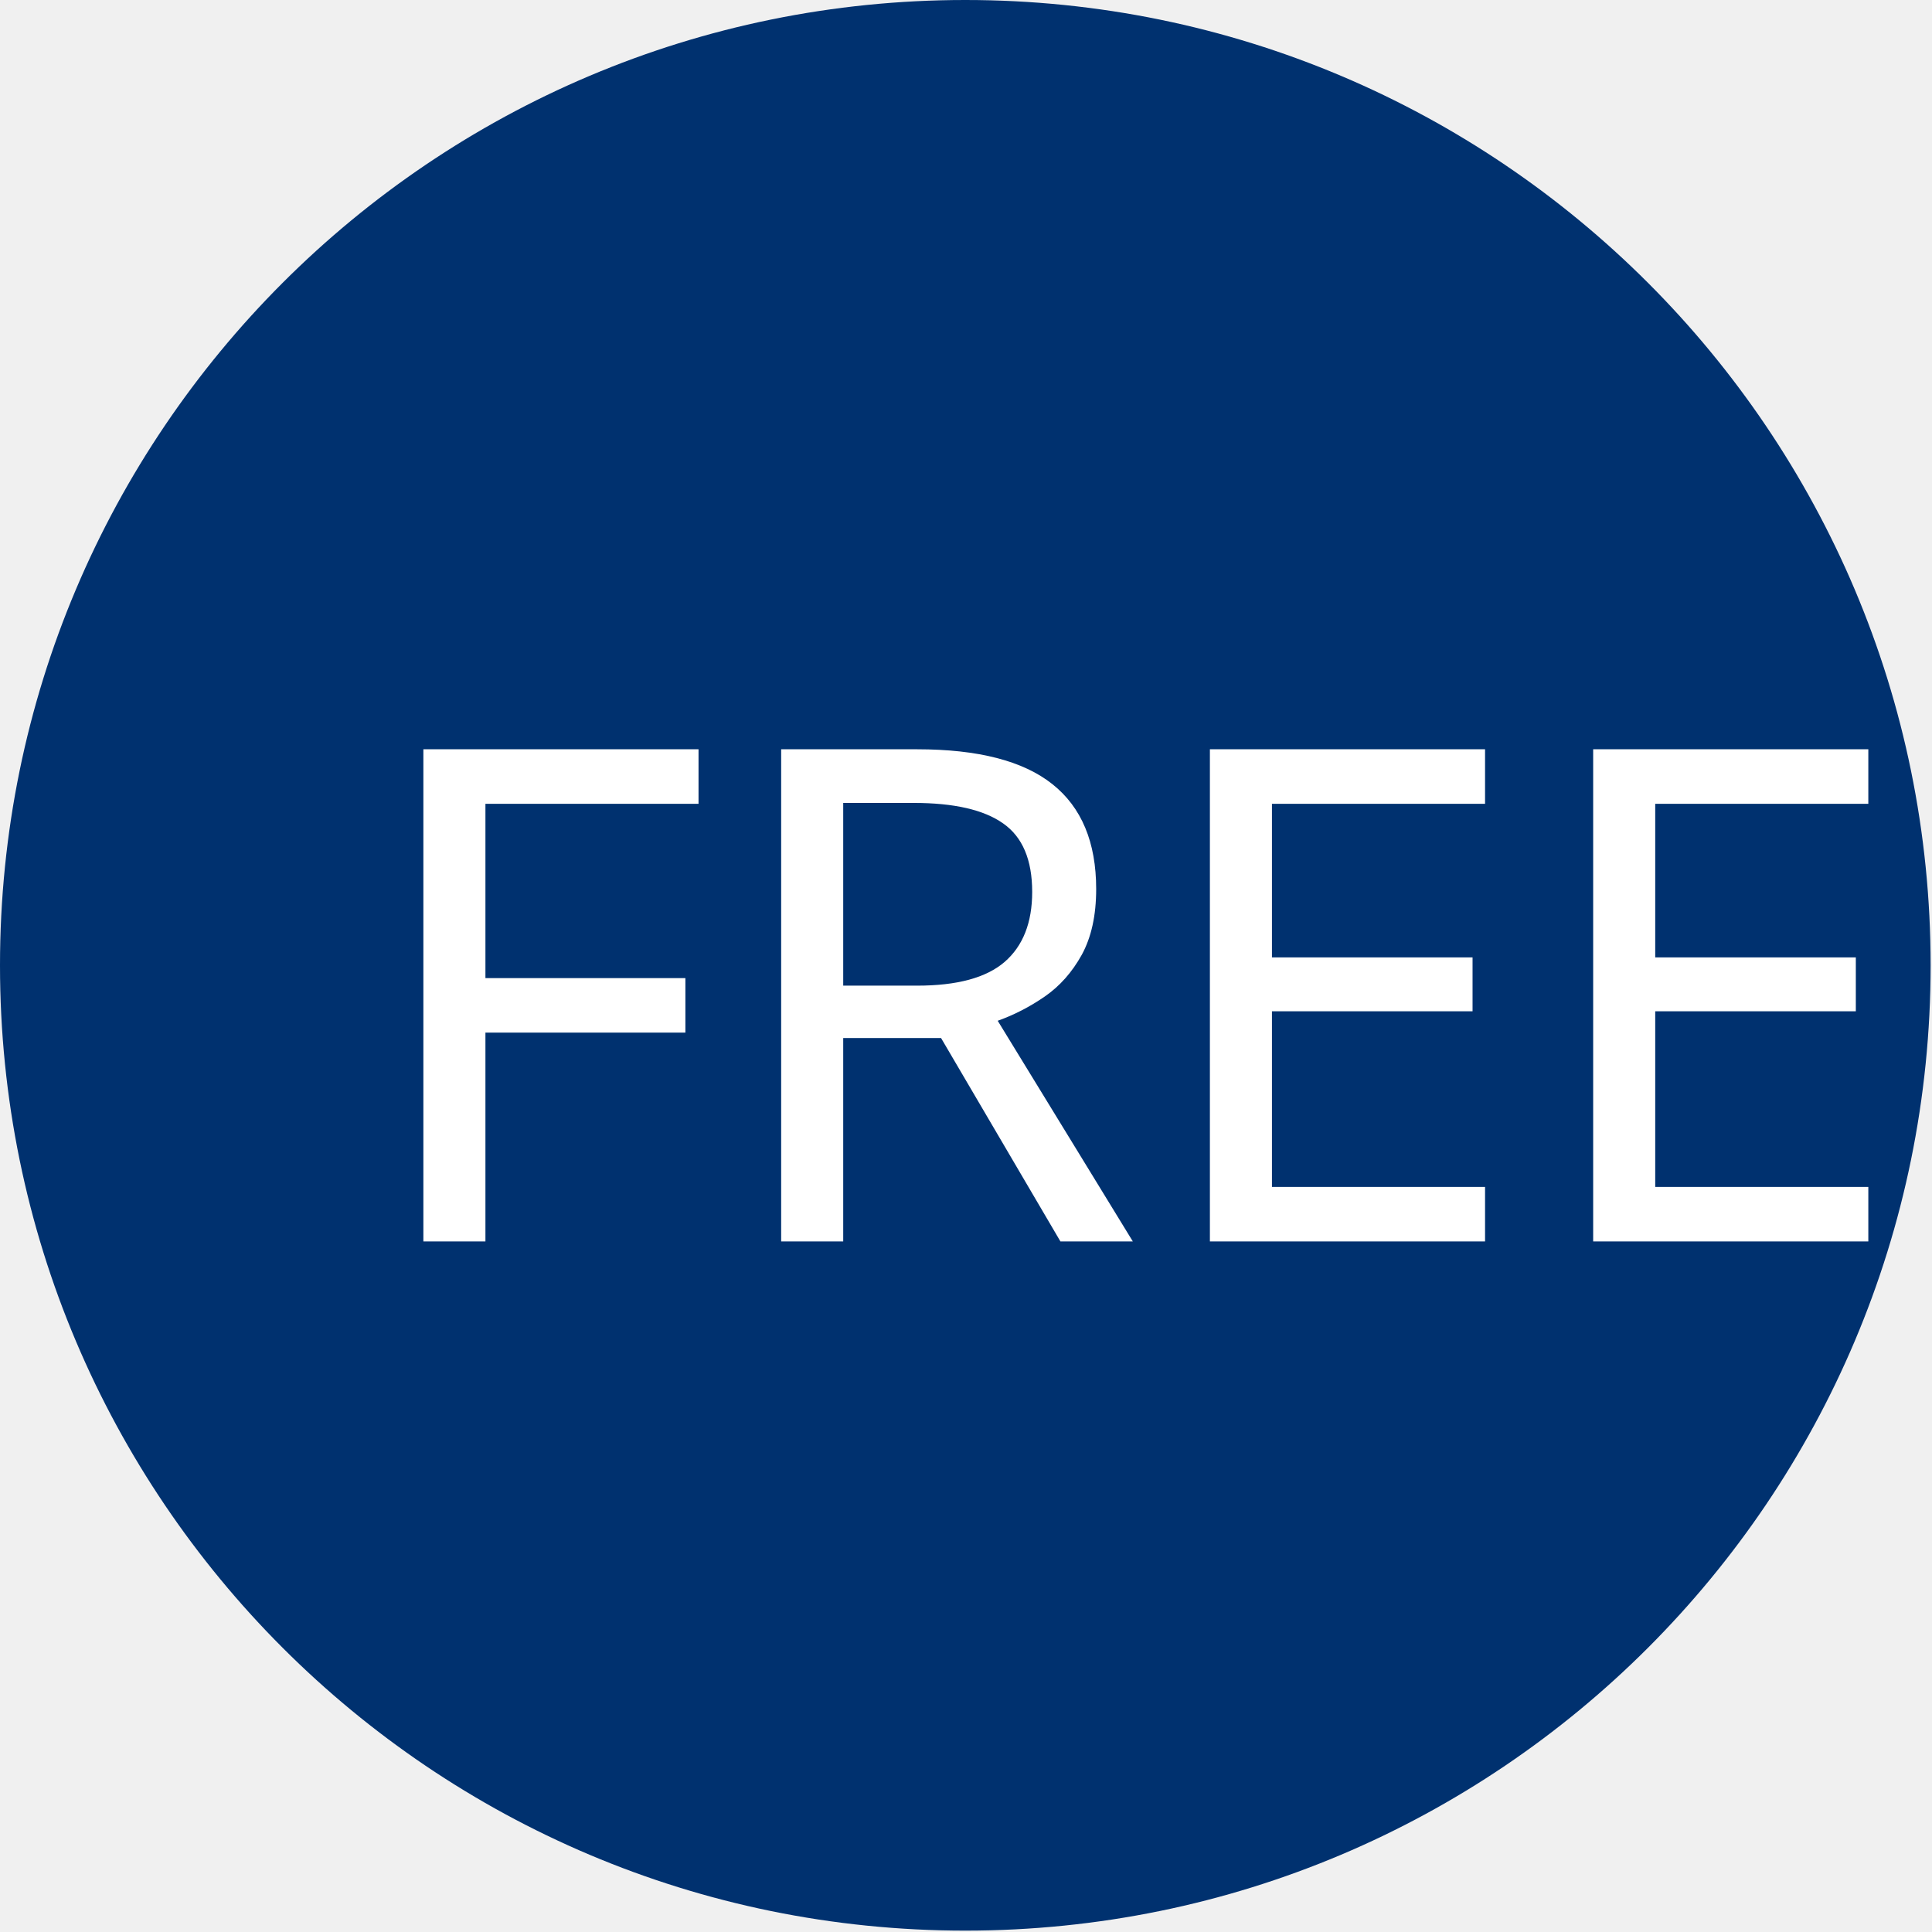
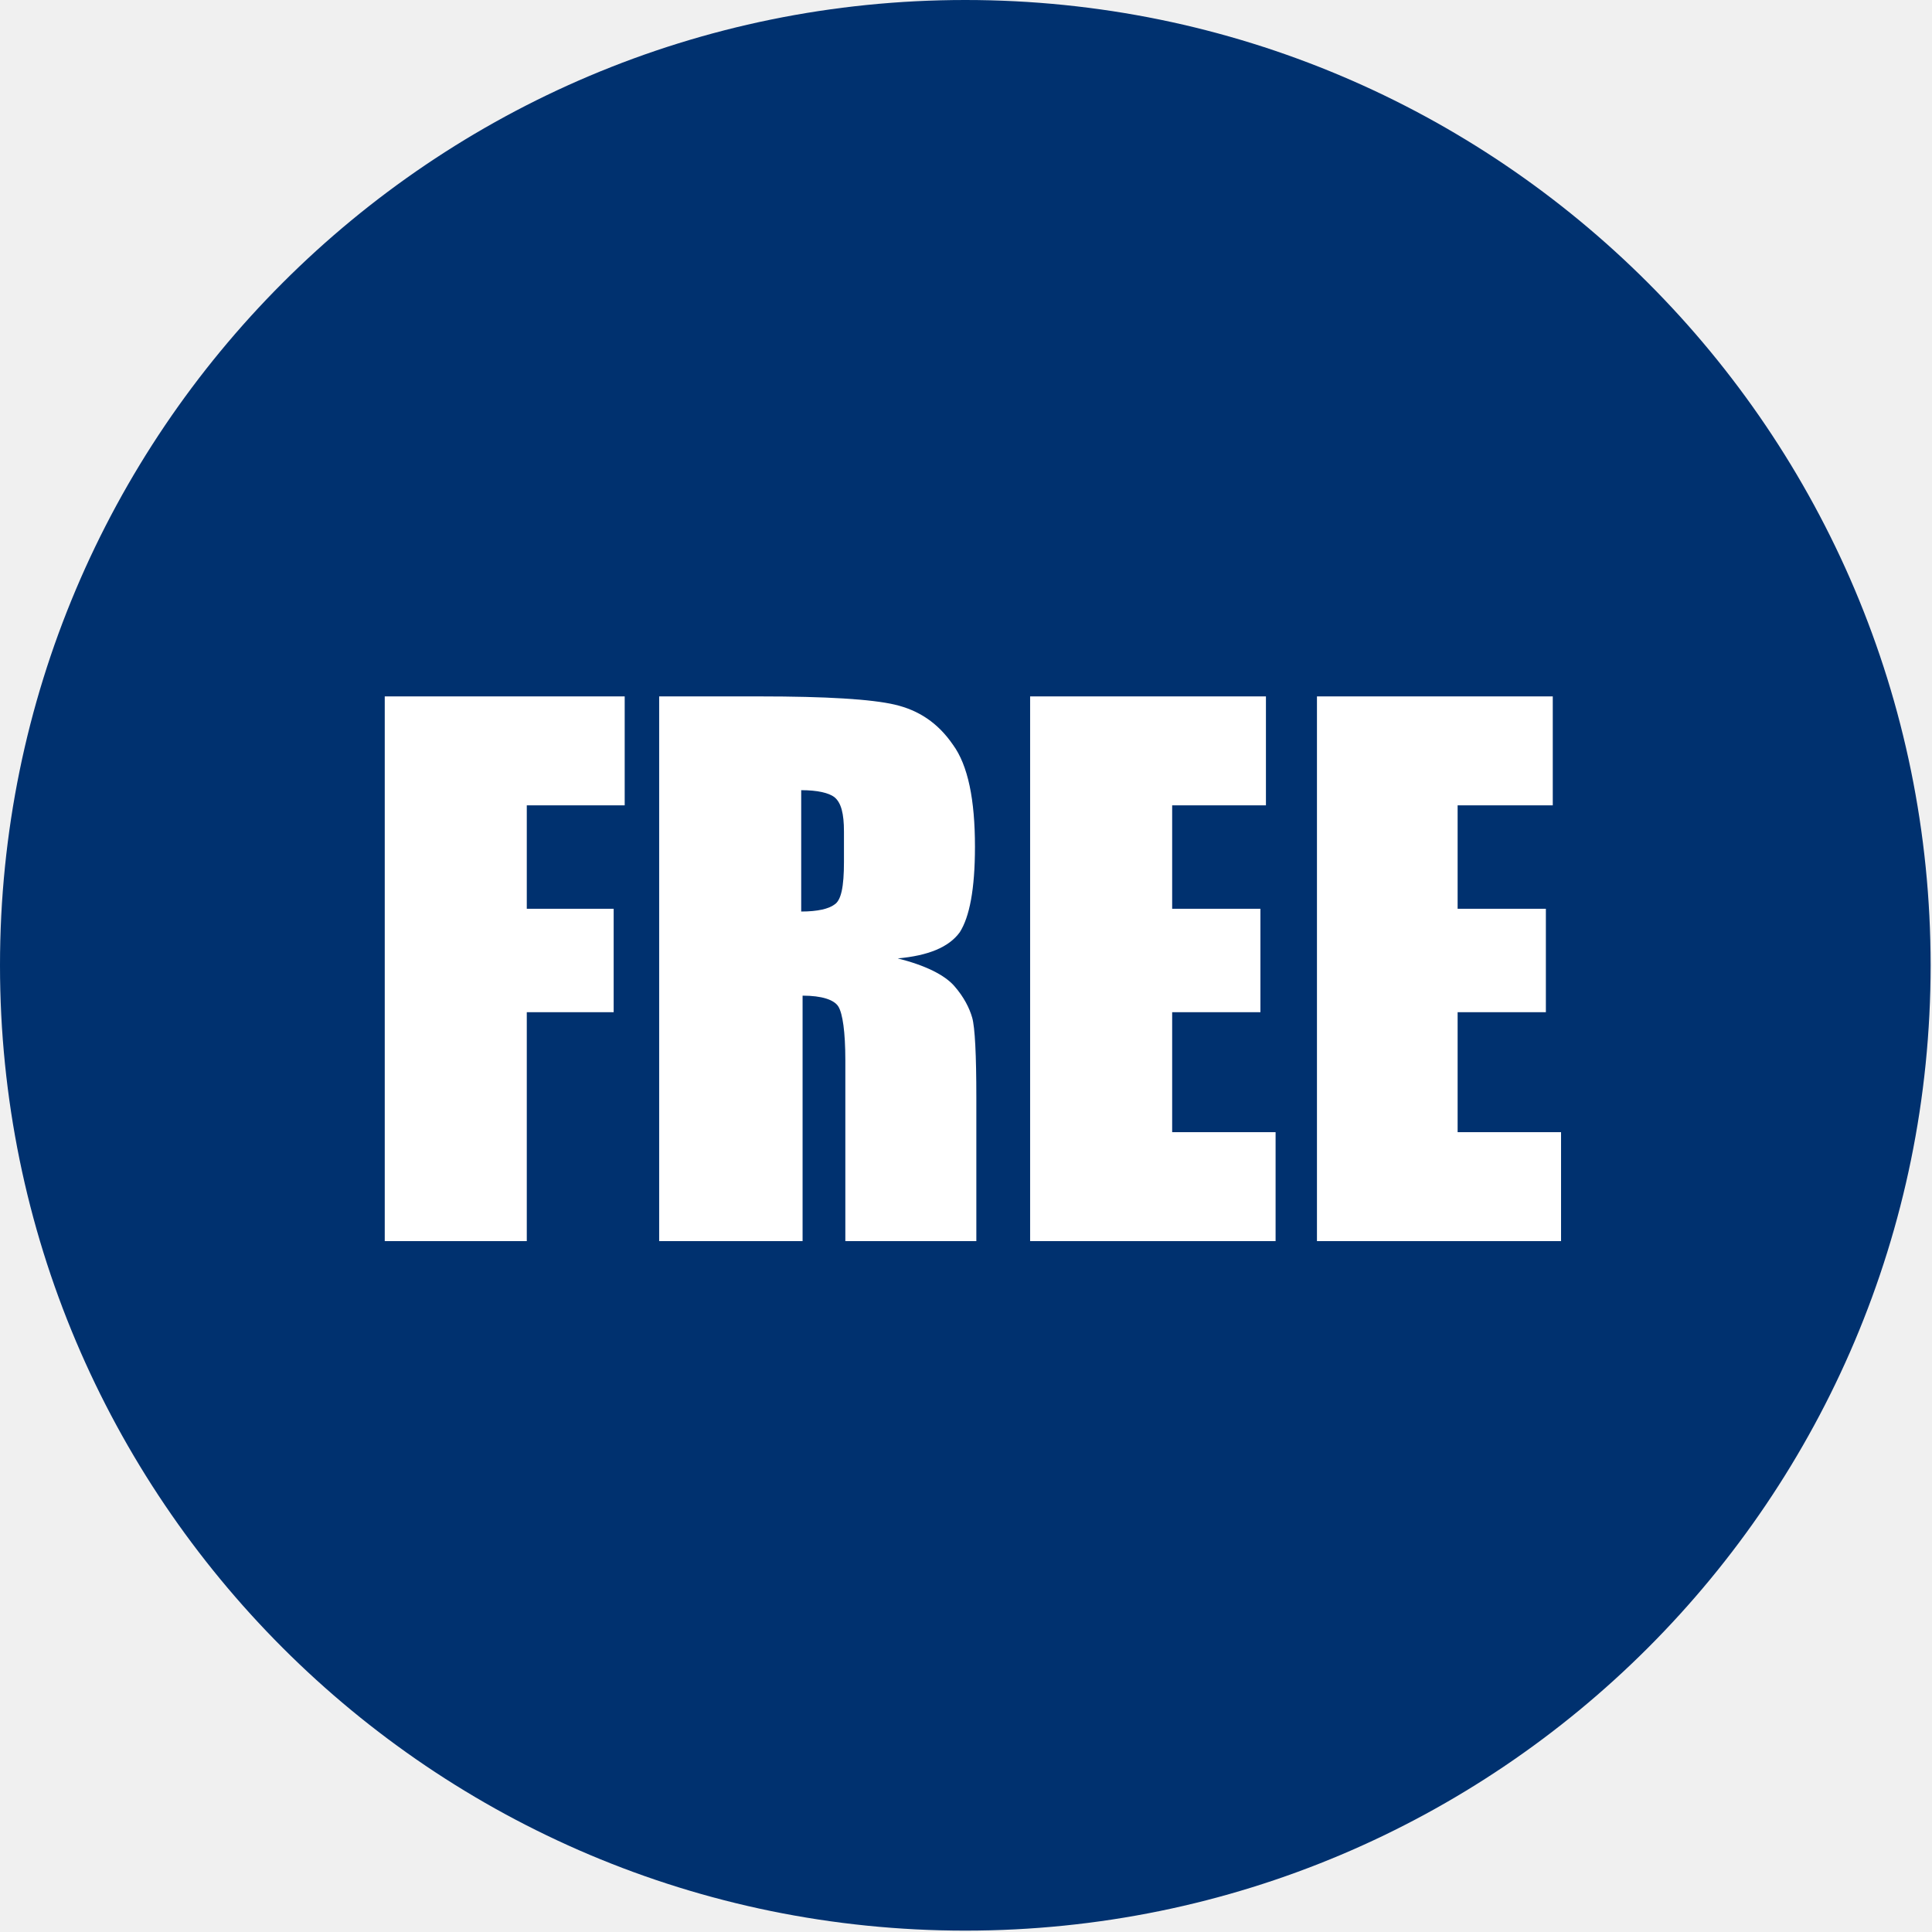
<svg xmlns="http://www.w3.org/2000/svg" version="1.1" id="Layer_1" x="0px" y="0px" viewBox="0 0 140.1 140.1" style="enable-background:new 0 0 140.1 140.1;" xml:space="preserve">
  <style type="text/css">
	.st0{fill:#00316F;}
- 	.st1{fill:#FFFFFF;}
- 	.st2{font-family:'Impact';}
- 	.st3{font-size:49.987px;}
+ 	.st1{enable-background:new    ;}
+ 	.st2{fill:#FFFFFF;}
</style>
  <circle class="st0" cx="70" cy="70" r="70" />
  <g>
-     <text transform="matrix(1 0 0 1 25.8574 90.0217)" class="st1 st2 st3">FREE</text>
+     <g class="st1">
+       <path class="st2" d="M27.9,50.5h17.4v7.9h-7.1v7.5h6.3v7.5h-6.3V90H27.9V50.5z" />
+       <path class="st2" d="M47.8,50.5h7.3c4.8,0,8.1,0.2,9.8,0.6c1.7,0.4,3.1,1.3,4.2,2.9c1.1,1.5,1.6,4,1.6,7.4c0,3.1-0.4,5.1-1.1,6.2    c-0.8,1.1-2.3,1.7-4.5,1.9c2,0.5,3.4,1.2,4.1,2c0.7,0.8,1.1,1.6,1.3,2.3s0.3,2.7,0.3,5.8V90h-9.5V76.9c0-2.1-0.2-3.4-0.5-3.9    c-0.3-0.5-1.2-0.8-2.6-0.8V90H47.8V50.5z M58.1,57.3v8.8c1.2,0,2-0.2,2.4-0.5c0.5-0.3,0.7-1.3,0.7-3.1v-2.2c0-1.3-0.2-2.1-0.7-2.5    C60.1,57.5,59.3,57.3,58.1,57.3z" />
+       <path class="st2" d="M74.7,50.5h17.1v7.9H85v7.5h6.4v7.5H85v8.7h7.5V90H74.7V50.5z" />
+       <path class="st2" d="M95.5,50.5h17.1v7.9h-6.9v7.5h6.4v7.5h-6.4v8.7h7.5V90H95.5V50.5z" />
+     </g>
  </g>
</svg>
